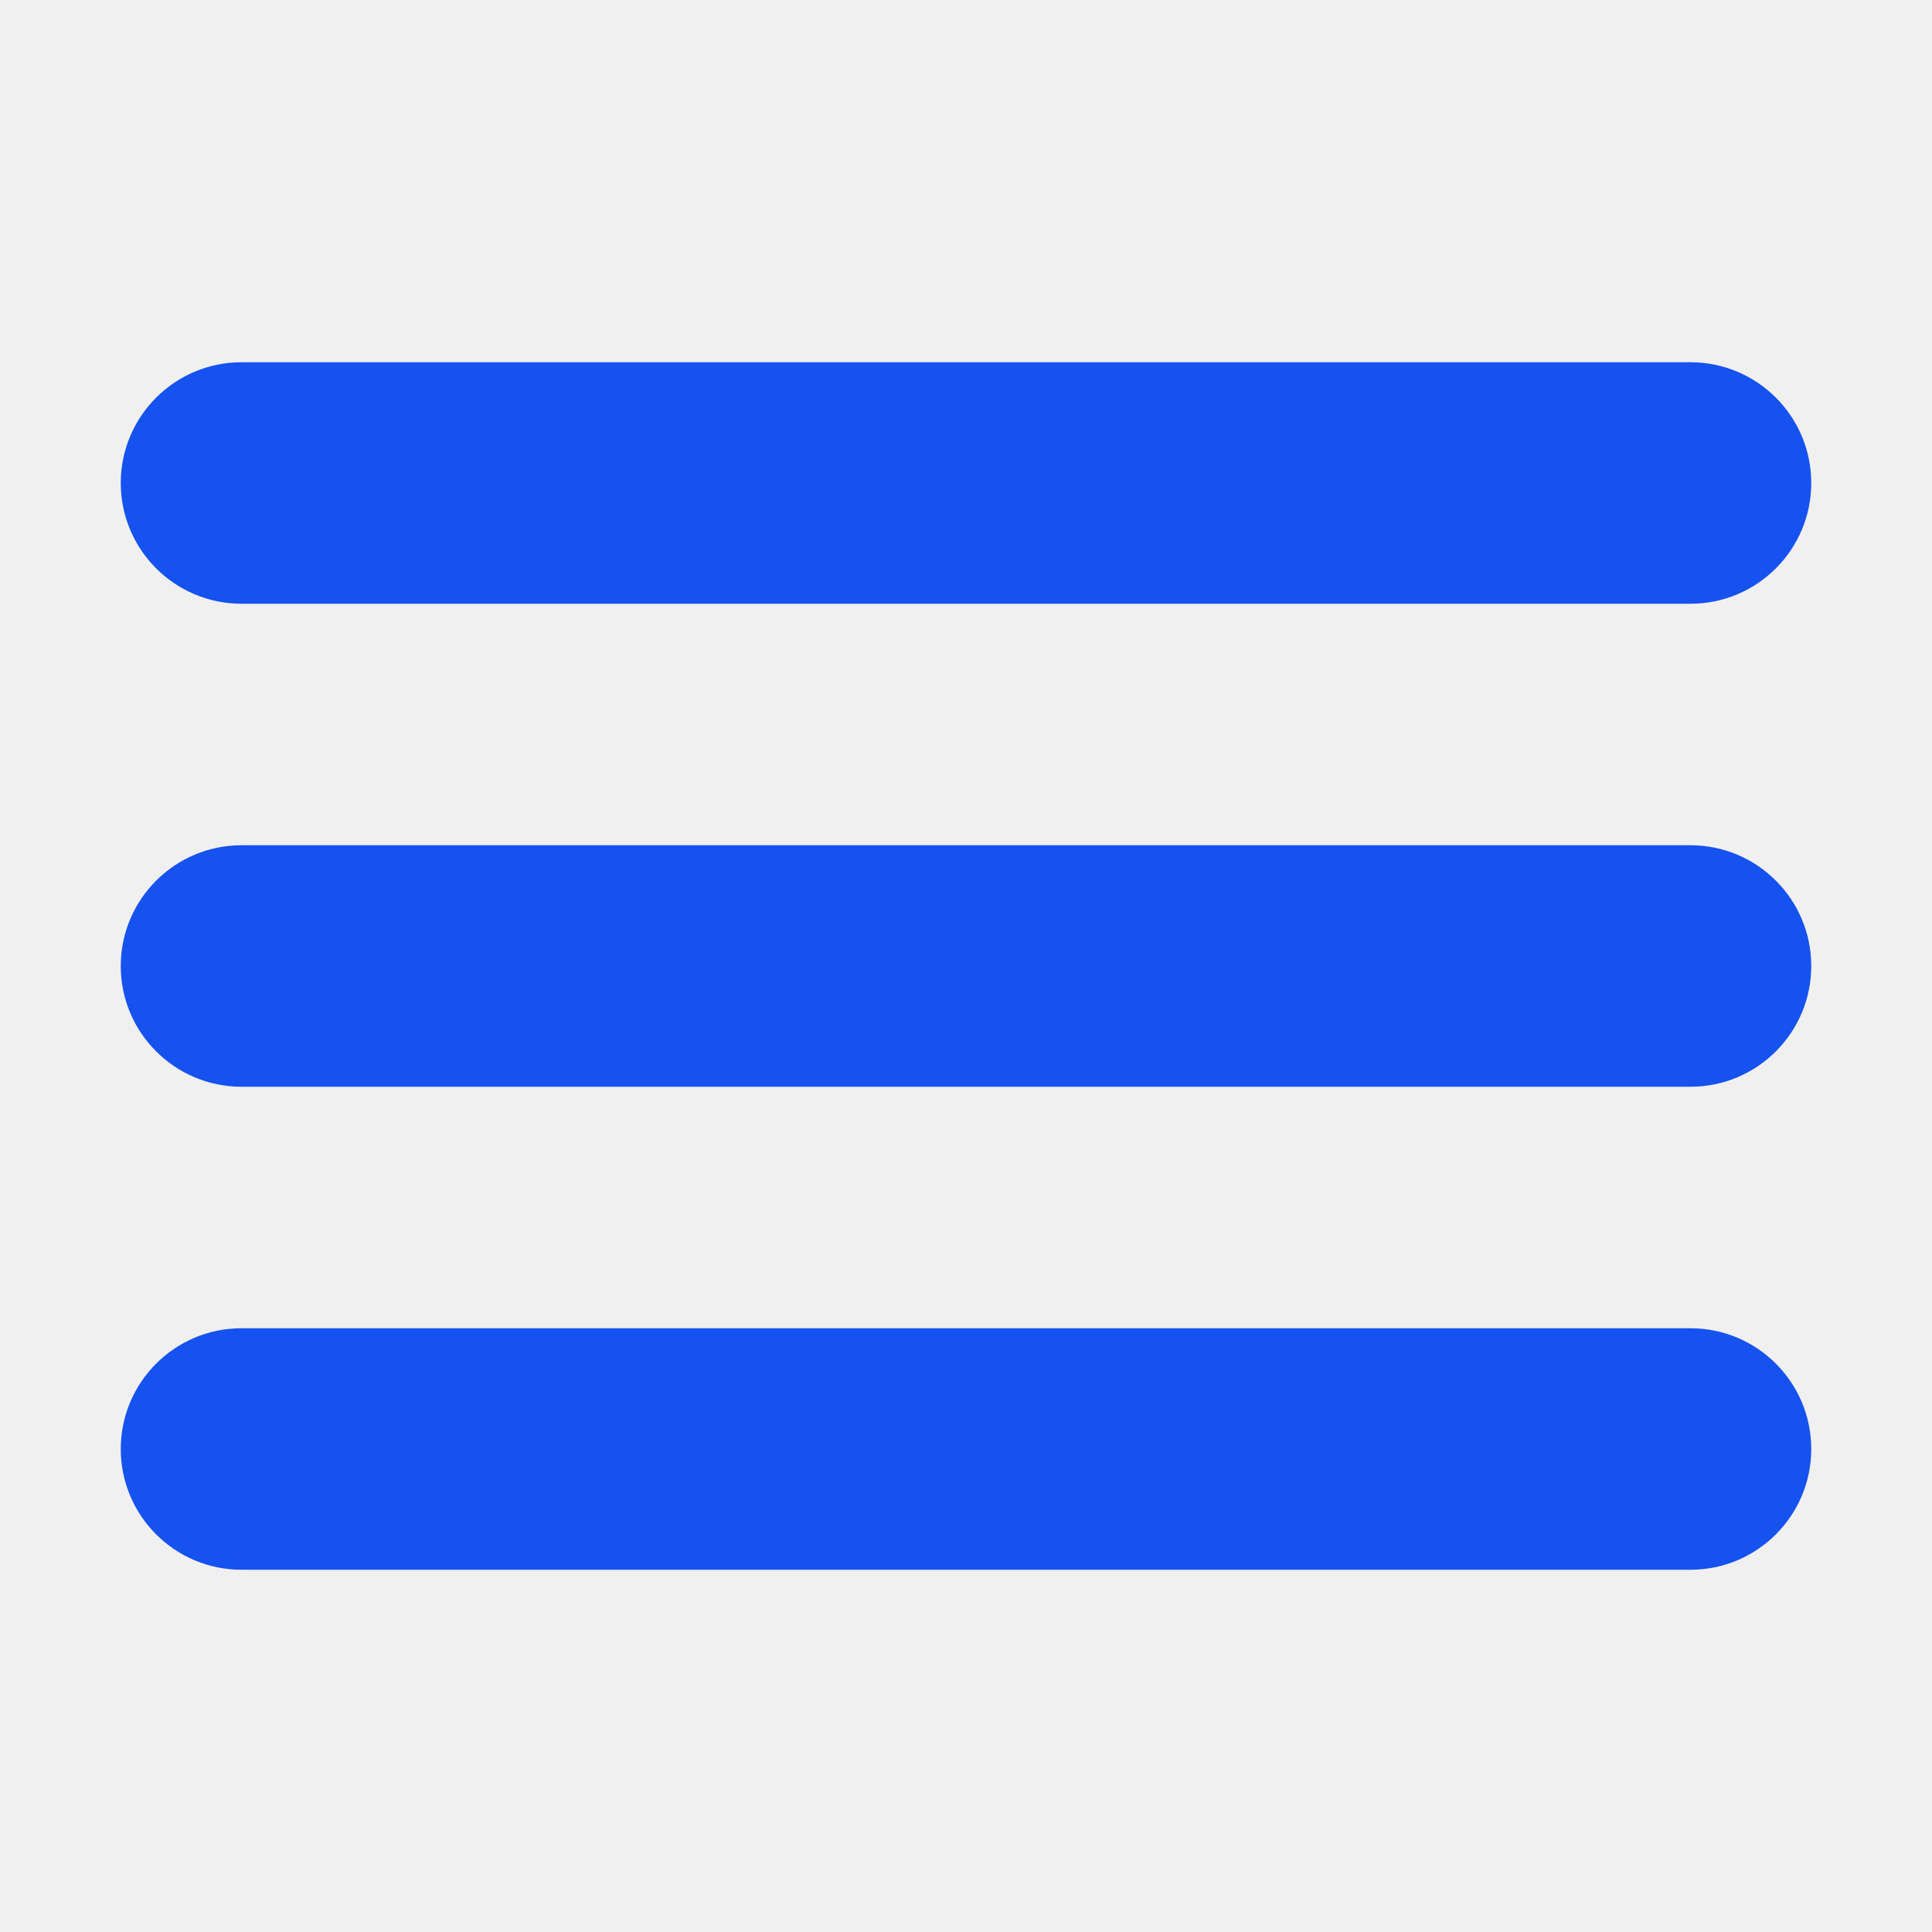
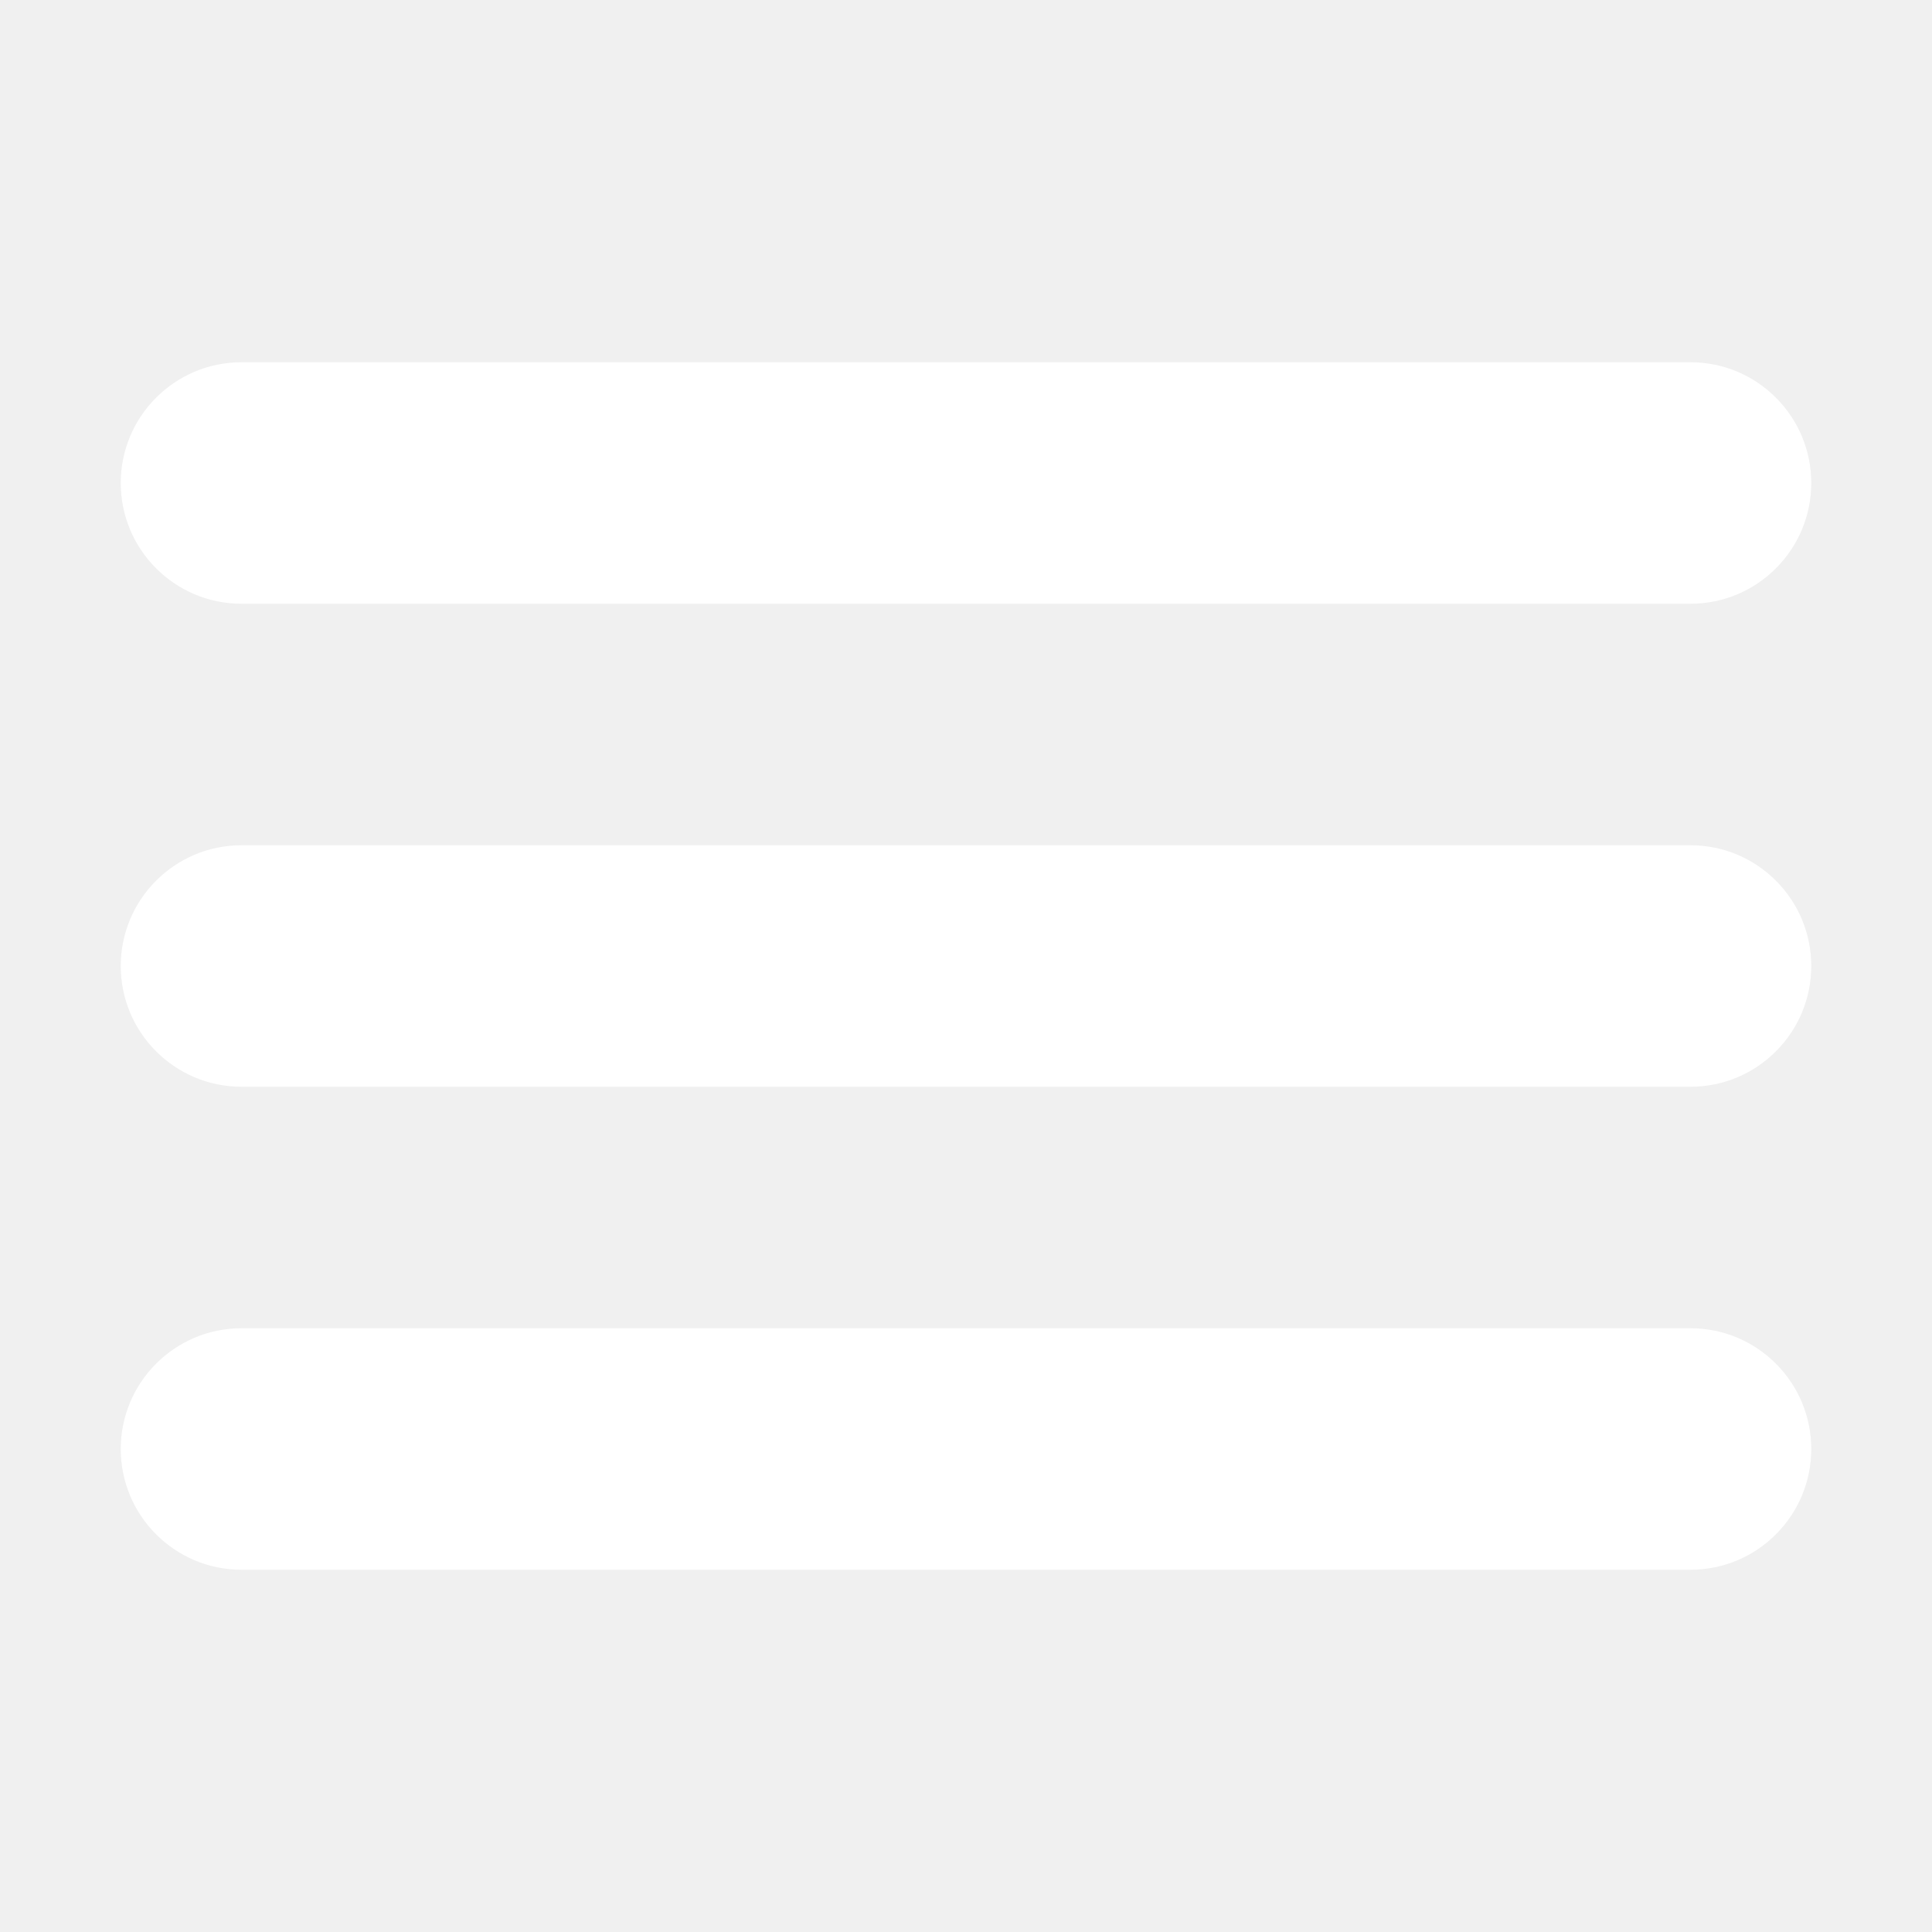
<svg xmlns="http://www.w3.org/2000/svg" width="32" height="32">
  <g>
    <rect fill="none" id="canvas_background" height="402" width="582" y="-1" x="-1" />
  </g>
  <g>
-     <path fill="#1652f0" id="svg_1" d="m4,10l24,0c1.104,0 2,-0.896 2,-2s-0.896,-2 -2,-2l-24,0c-1.104,0 -2,0.896 -2,2s0.896,2 2,2zm24,4l-24,0c-1.104,0 -2,0.896 -2,2s0.896,2 2,2l24,0c1.104,0 2,-0.896 2,-2s-0.896,-2 -2,-2zm0,8l-24,0c-1.104,0 -2,0.896 -2,2s0.896,2 2,2l24,0c1.104,0 2,-0.896 2,-2s-0.896,-2 -2,-2z" />
+     <path fill="#fff" id="svg_1" d="m4,10l24,0c1.104,0 2,-0.896 2,-2s-0.896,-2 -2,-2l-24,0c-1.104,0 -2,0.896 -2,2s0.896,2 2,2zm24,4l-24,0c-1.104,0 -2,0.896 -2,2s0.896,2 2,2l24,0c1.104,0 2,-0.896 2,-2s-0.896,-2 -2,-2zm0,8l-24,0c-1.104,0 -2,0.896 -2,2s0.896,2 2,2l24,0c1.104,0 2,-0.896 2,-2s-0.896,-2 -2,-2z" />
  </g>
</svg>
